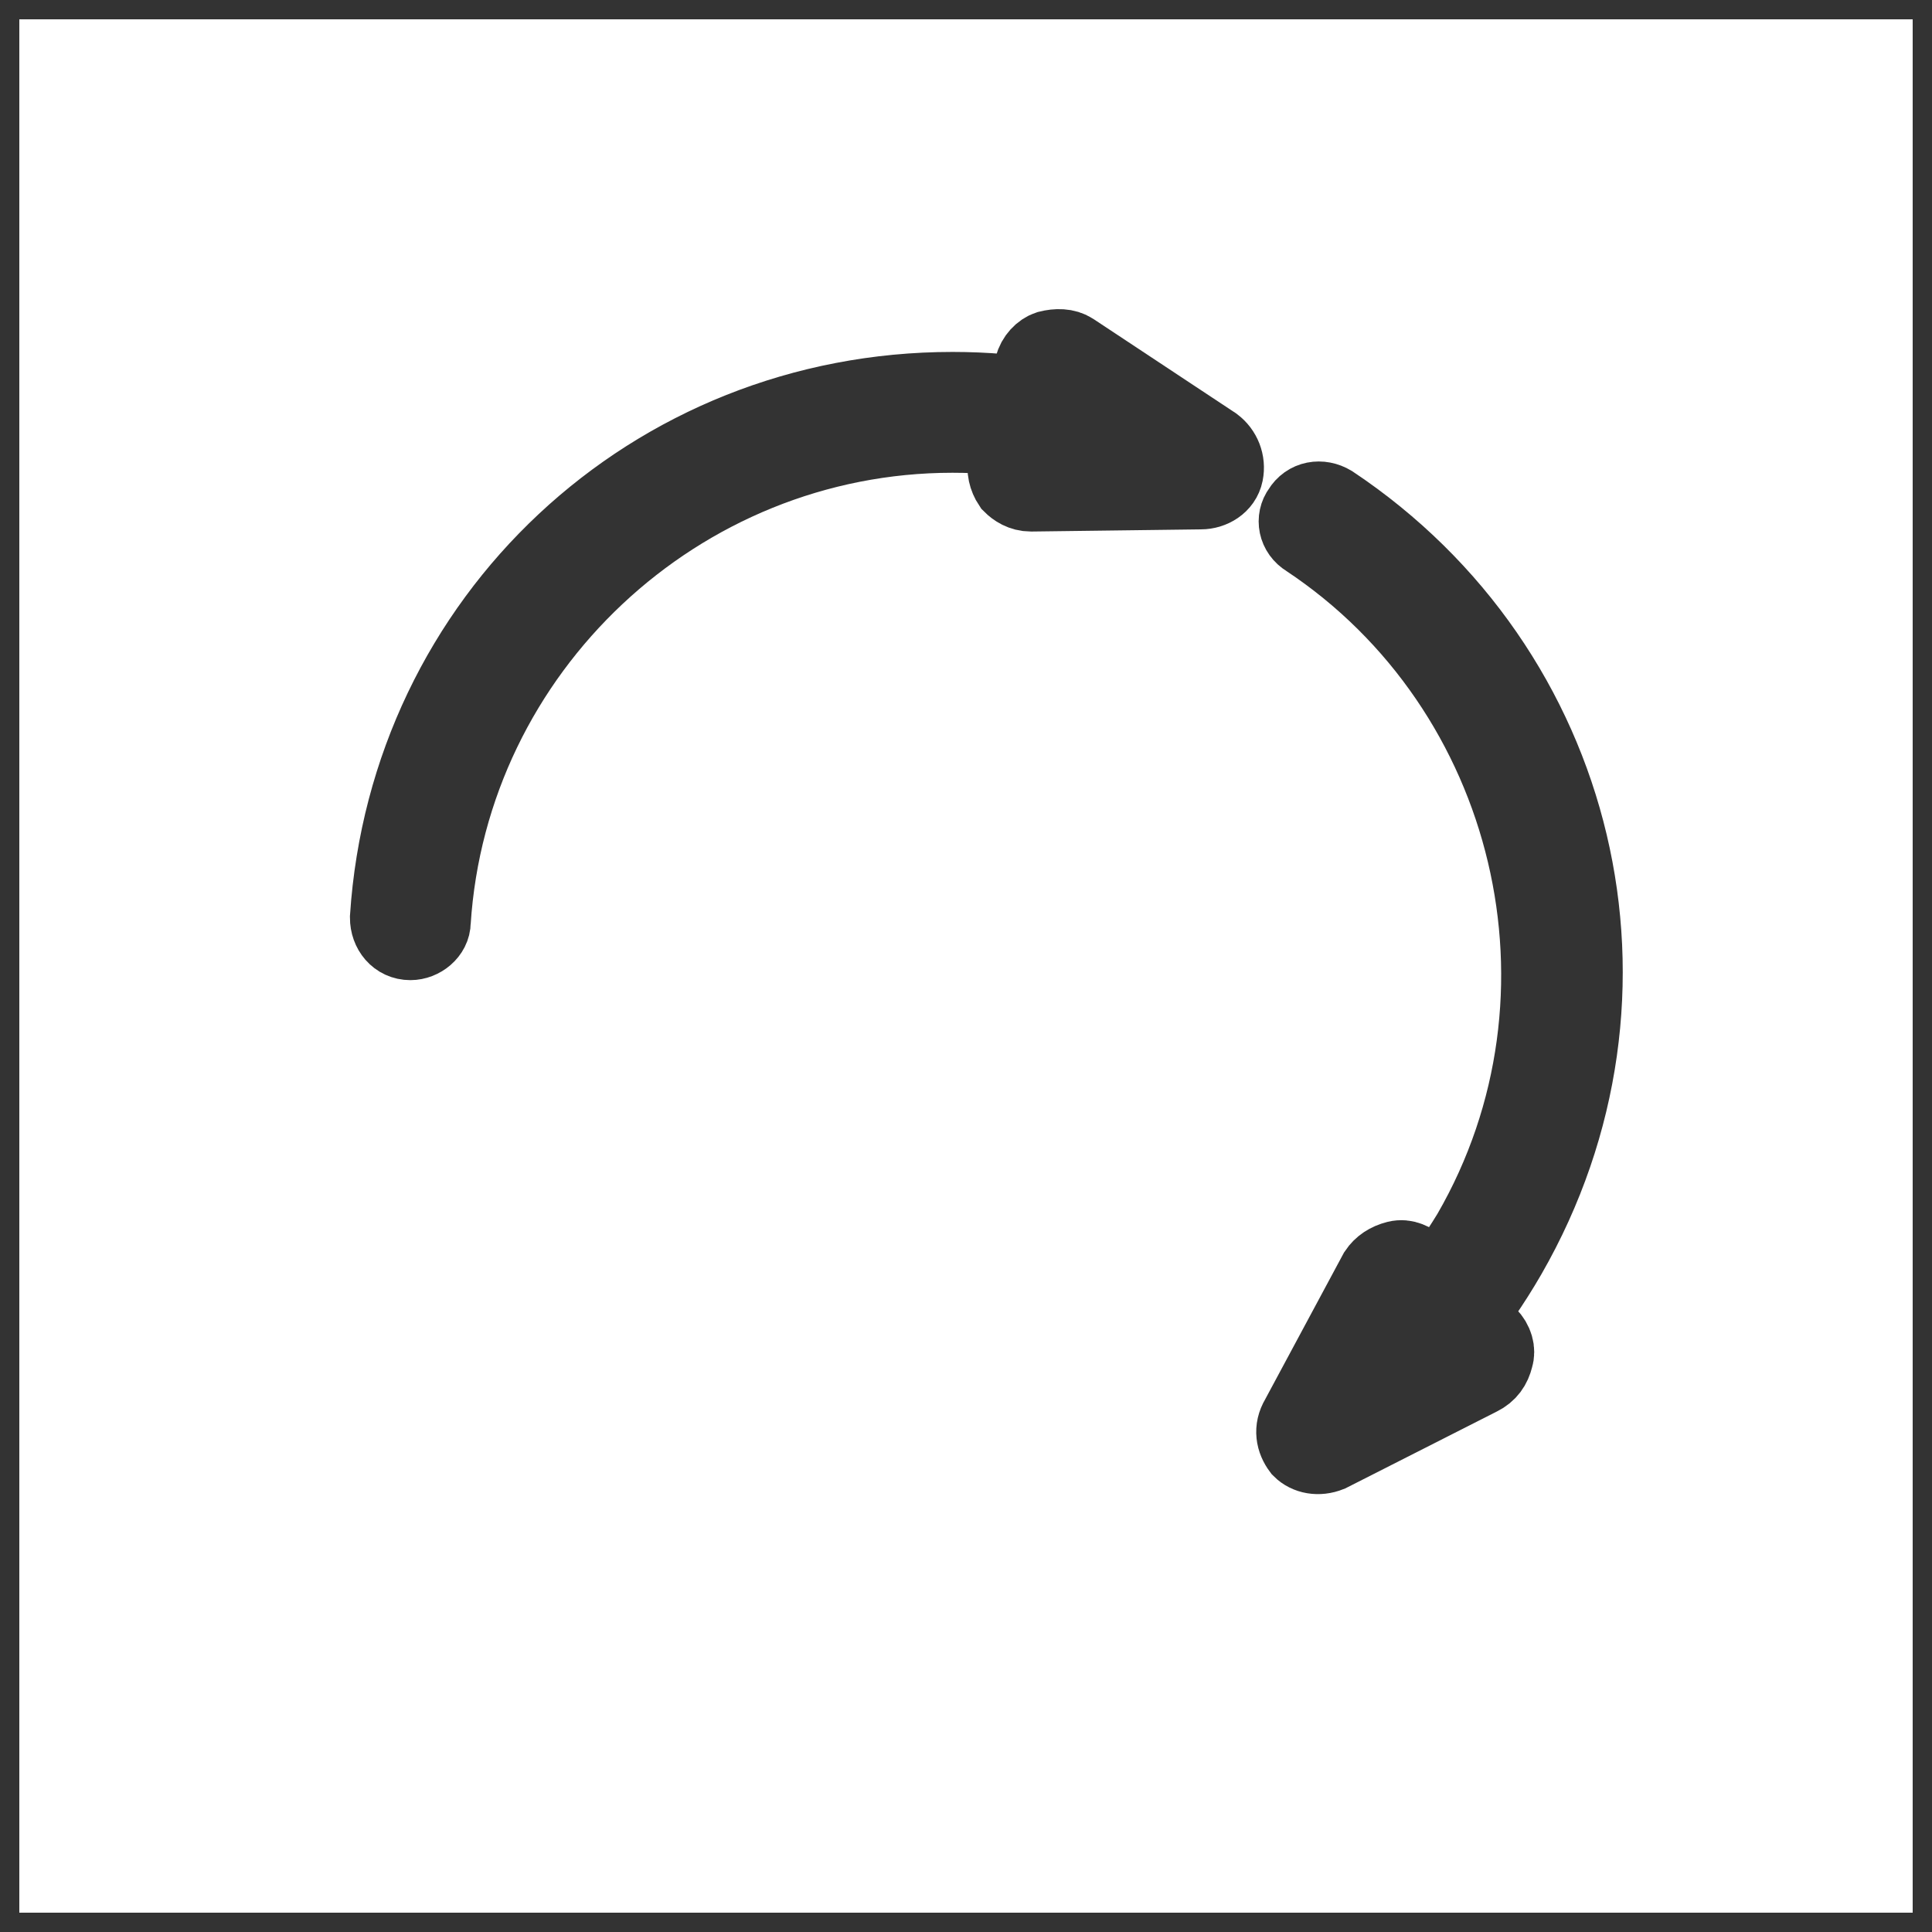
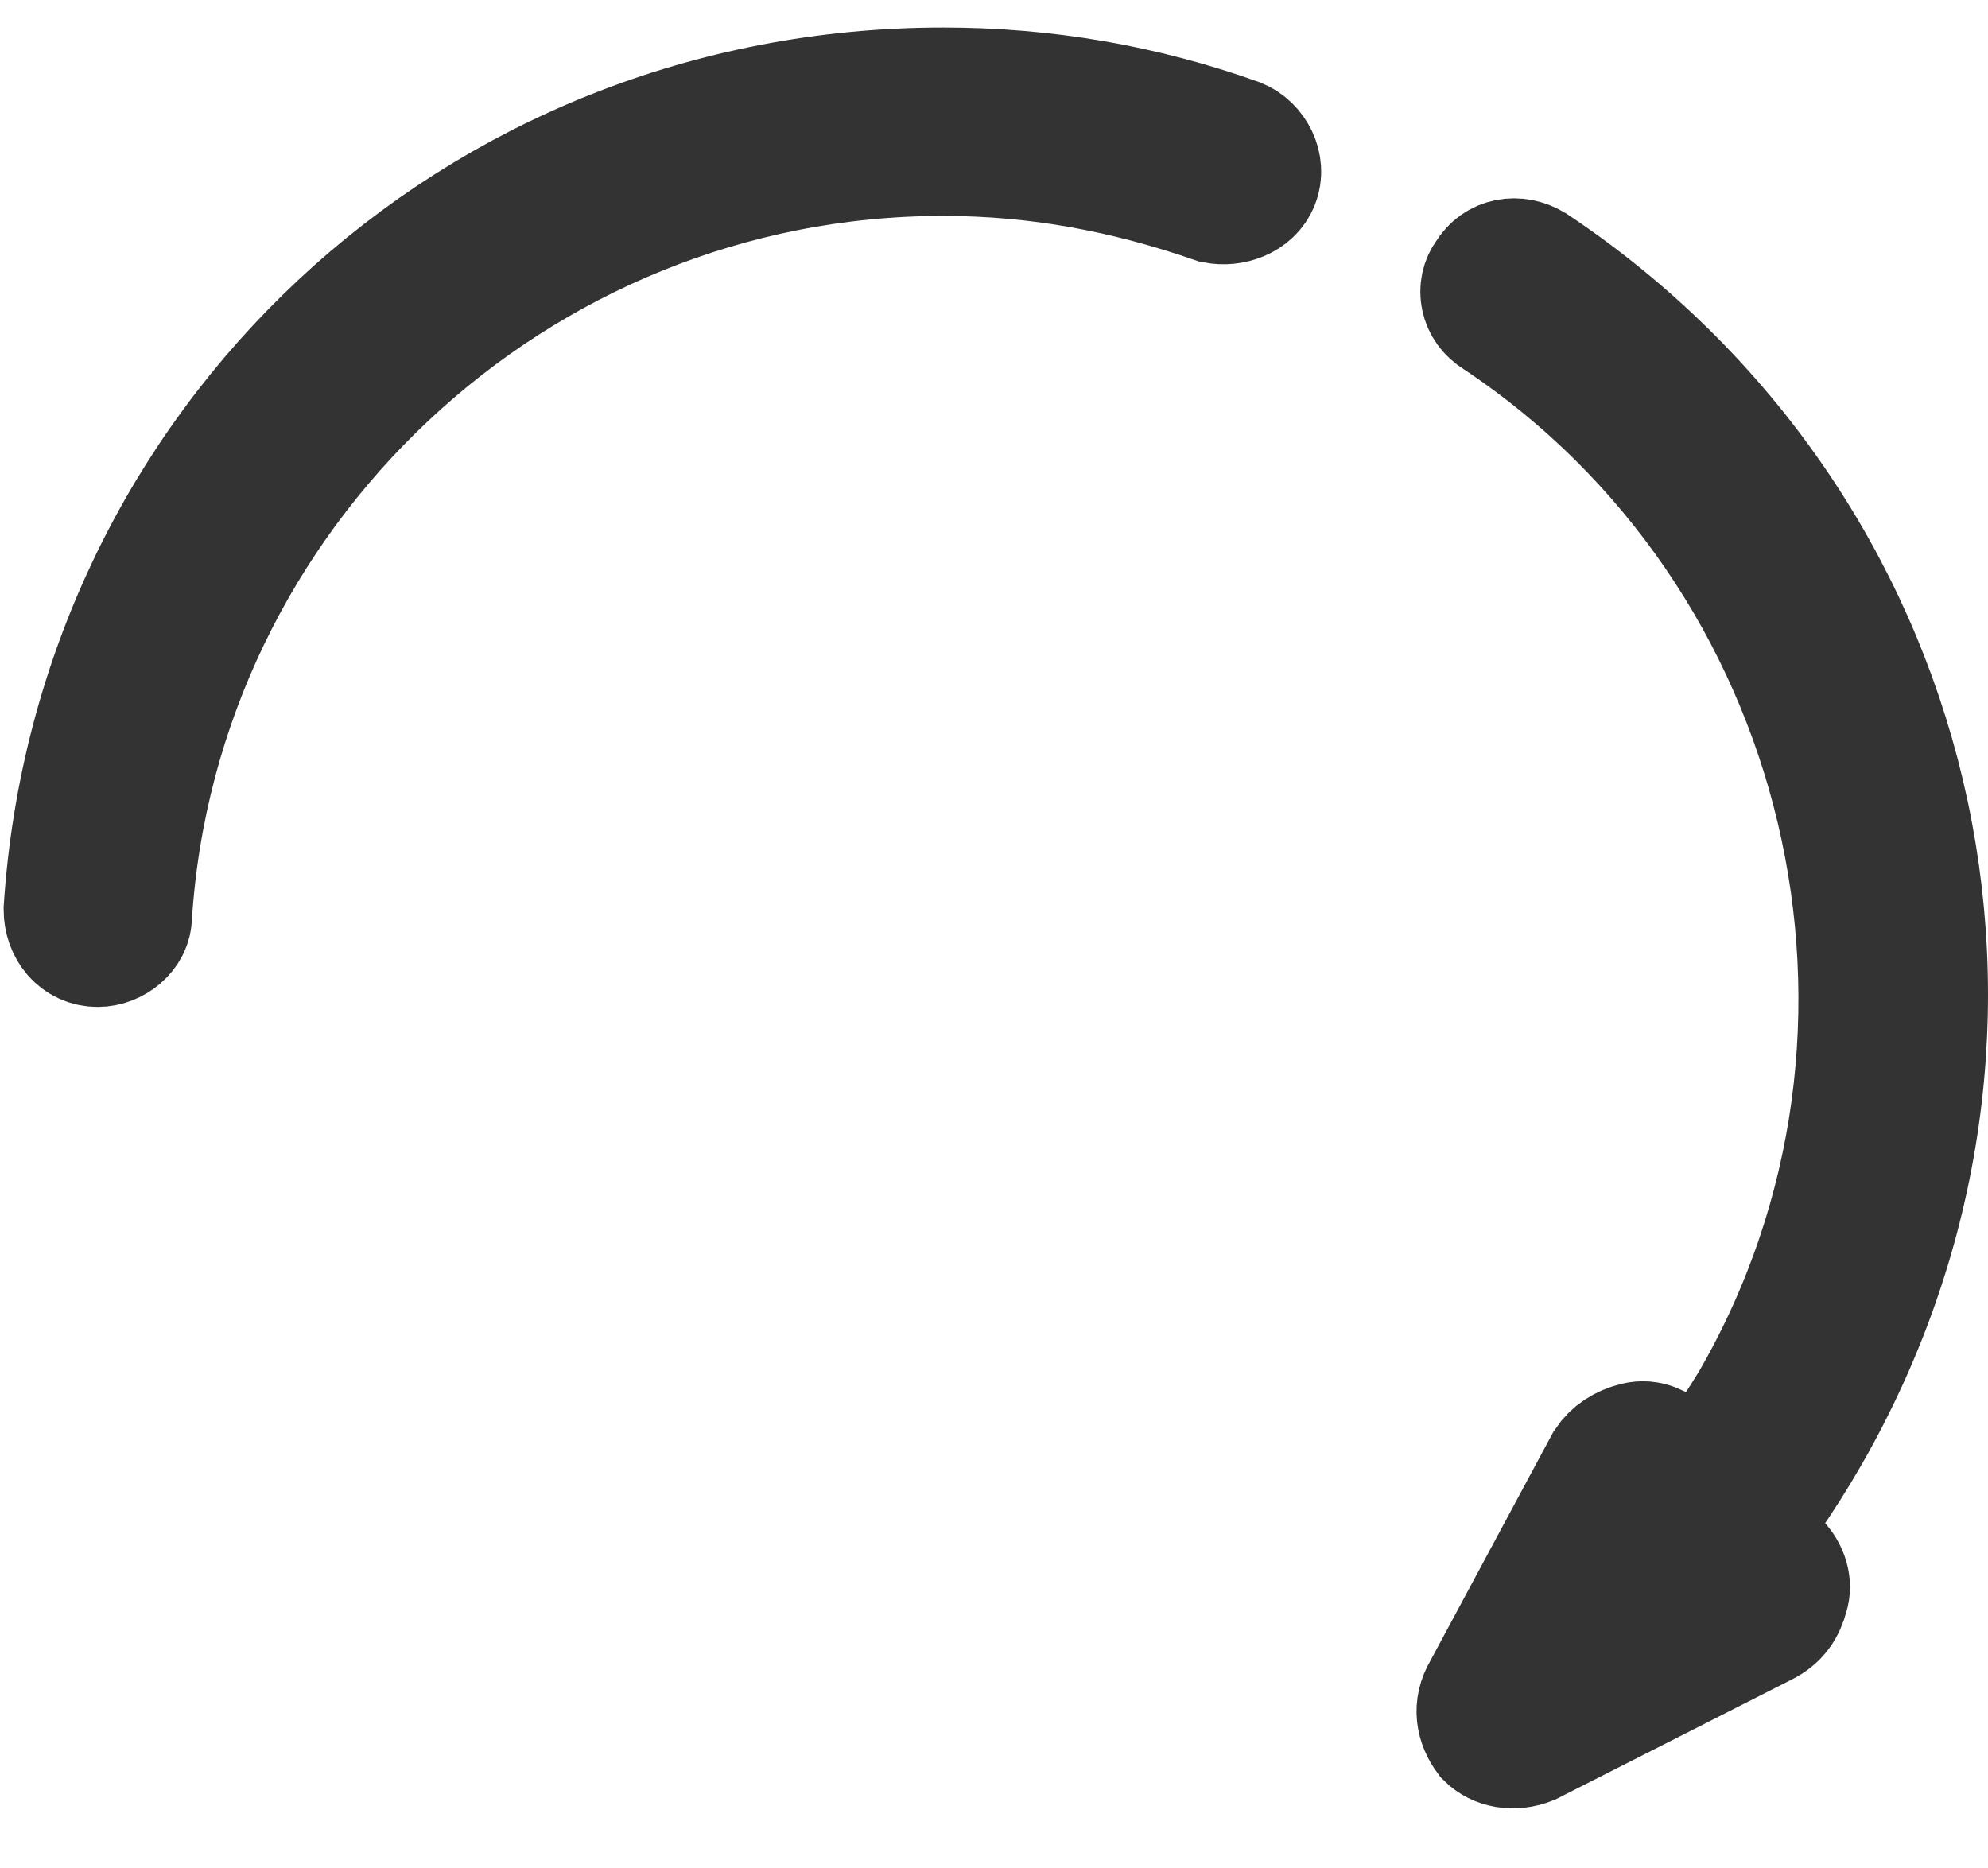
- <svg xmlns="http://www.w3.org/2000/svg" width="50" height="50" viewBox="0 0 50 50" fill="none">
-   <path d="M10.62 24.366C10.282 24.366 10.056 24.084 10.056 23.746C10.563 16.025 16.875 10.108 24.652 10.108C26.343 10.108 27.977 10.39 29.555 10.953C29.837 11.066 30.006 11.404 29.893 11.686C29.78 11.967 29.442 12.08 29.16 12.024C27.695 11.517 26.23 11.235 24.652 11.235C17.552 11.235 11.634 16.814 11.183 23.858C11.183 24.14 10.902 24.366 10.62 24.366Z" fill="#333333" stroke="#333333" stroke-width="2" stroke-miterlimit="10" />
-   <path d="M26.681 12.756C26.455 12.756 26.286 12.644 26.174 12.531C26.061 12.362 26.005 12.136 26.061 11.967L26.737 9.488C26.794 9.262 26.963 9.093 27.132 9.037C27.357 8.981 27.582 8.981 27.752 9.093L31.415 11.517C31.64 11.686 31.753 11.967 31.696 12.249C31.64 12.531 31.358 12.7 31.076 12.7L26.681 12.756C26.737 12.756 26.737 12.756 26.681 12.756Z" fill="#333333" />
-   <path d="M26.681 12.756C26.455 12.756 26.286 12.644 26.174 12.531C26.061 12.362 26.005 12.136 26.061 11.967L26.737 9.488C26.794 9.262 26.963 9.093 27.132 9.037C27.357 8.981 27.582 8.981 27.752 9.093L31.415 11.517C31.64 11.686 31.753 11.967 31.696 12.249C31.64 12.531 31.358 12.7 31.076 12.7L26.681 12.756ZM26.681 12.756C26.737 12.756 26.737 12.756 26.681 12.756Z" stroke="#333333" stroke-width="2" stroke-miterlimit="10" />
-   <path d="M33.669 13.207C33.838 12.925 34.176 12.869 34.458 13.038C40.882 17.321 42.911 25.718 39.023 32.481C38.177 33.946 37.107 35.242 35.867 36.313C35.641 36.538 35.247 36.482 35.078 36.2C34.909 35.975 34.909 35.636 35.134 35.411C36.318 34.397 37.276 33.213 38.065 31.917C41.615 25.774 39.699 17.828 33.838 13.94C33.556 13.771 33.5 13.433 33.669 13.207Z" fill="#333333" stroke="#333333" stroke-width="2" stroke-miterlimit="10" />
-   <path d="M35.641 32.931C35.754 32.762 35.923 32.65 36.148 32.593C36.374 32.537 36.543 32.65 36.712 32.762L38.515 34.566C38.684 34.735 38.741 34.96 38.684 35.129C38.628 35.355 38.515 35.524 38.29 35.636L34.401 37.609C34.12 37.722 33.838 37.665 33.669 37.496C33.5 37.271 33.444 36.989 33.613 36.707L35.641 32.931Z" fill="#333333" stroke="#333333" stroke-width="2" stroke-miterlimit="10" />
-   <rect x="0.25" y="0.25" width="49.5" height="49.5" stroke="#333333" stroke-width="0.5" />
+ <svg xmlns="http://www.w3.org/2000/svg" width="33" height="31" viewBox="0 0 33 31" fill="none">
+   <path d="M1.623 15.714C1.285 15.714 1.06 15.432 1.06 15.094C1.567 7.374 7.878 1.457 15.655 1.457C17.346 1.457 18.98 1.738 20.558 2.302C20.84 2.415 21.009 2.753 20.896 3.034C20.784 3.316 20.446 3.429 20.164 3.373C18.699 2.865 17.233 2.584 15.655 2.584C8.555 2.584 2.638 8.163 2.187 15.207C2.187 15.489 1.905 15.714 1.623 15.714Z" fill="#333333" stroke="#333333" stroke-width="2" stroke-miterlimit="10" />
+   <path d="M24.672 4.556C24.841 4.274 25.179 4.218 25.461 4.387C31.886 8.67 33.914 17.067 30.026 23.829C29.181 25.295 28.11 26.591 26.87 27.662C26.645 27.887 26.25 27.831 26.081 27.549C25.912 27.323 25.912 26.985 26.137 26.76C27.321 25.745 28.279 24.562 29.068 23.266C32.618 17.123 30.702 9.177 24.841 5.289C24.559 5.12 24.503 4.781 24.672 4.556Z" fill="#333333" stroke="#333333" stroke-width="2" stroke-miterlimit="10" />
+   <path d="M26.645 24.28C26.757 24.111 26.926 23.998 27.152 23.942C27.377 23.886 27.546 23.998 27.715 24.111L29.519 25.915C29.688 26.084 29.744 26.309 29.688 26.478C29.631 26.703 29.519 26.872 29.293 26.985L25.405 28.958C25.123 29.07 24.841 29.014 24.672 28.845C24.503 28.619 24.447 28.338 24.616 28.056L26.645 24.28Z" fill="#333333" stroke="#333333" stroke-width="2" stroke-miterlimit="10" />
</svg>
